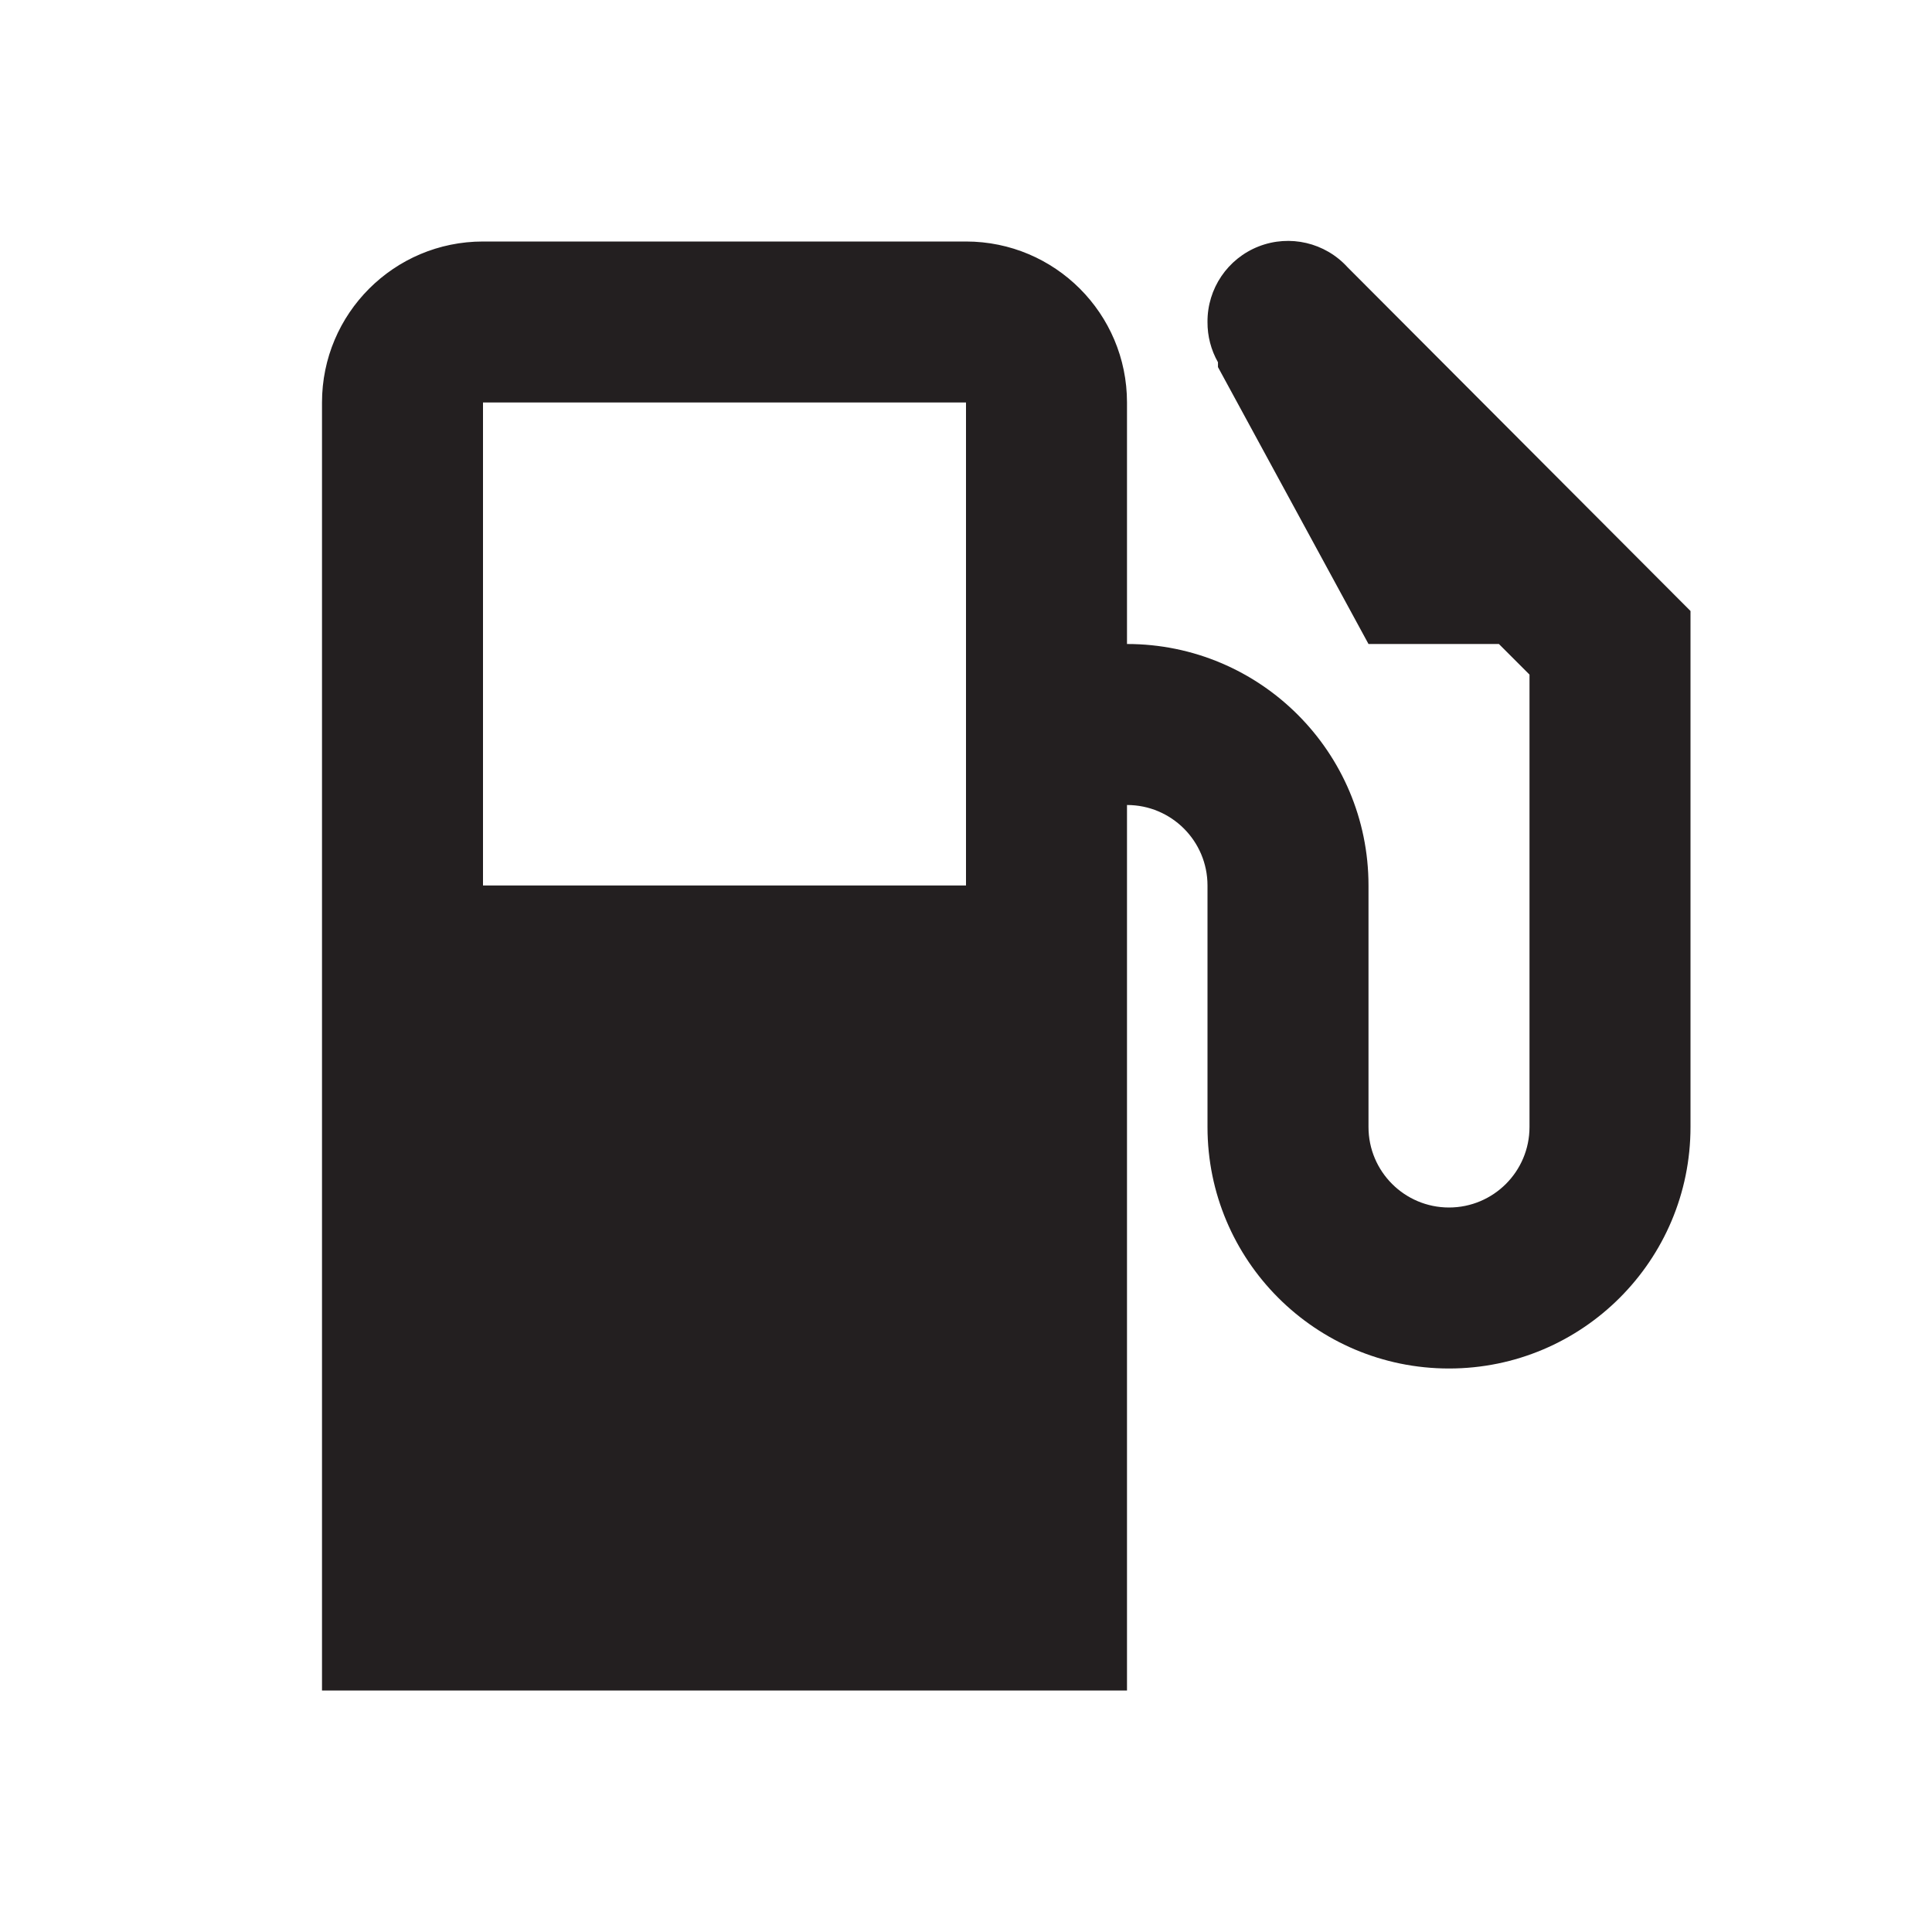
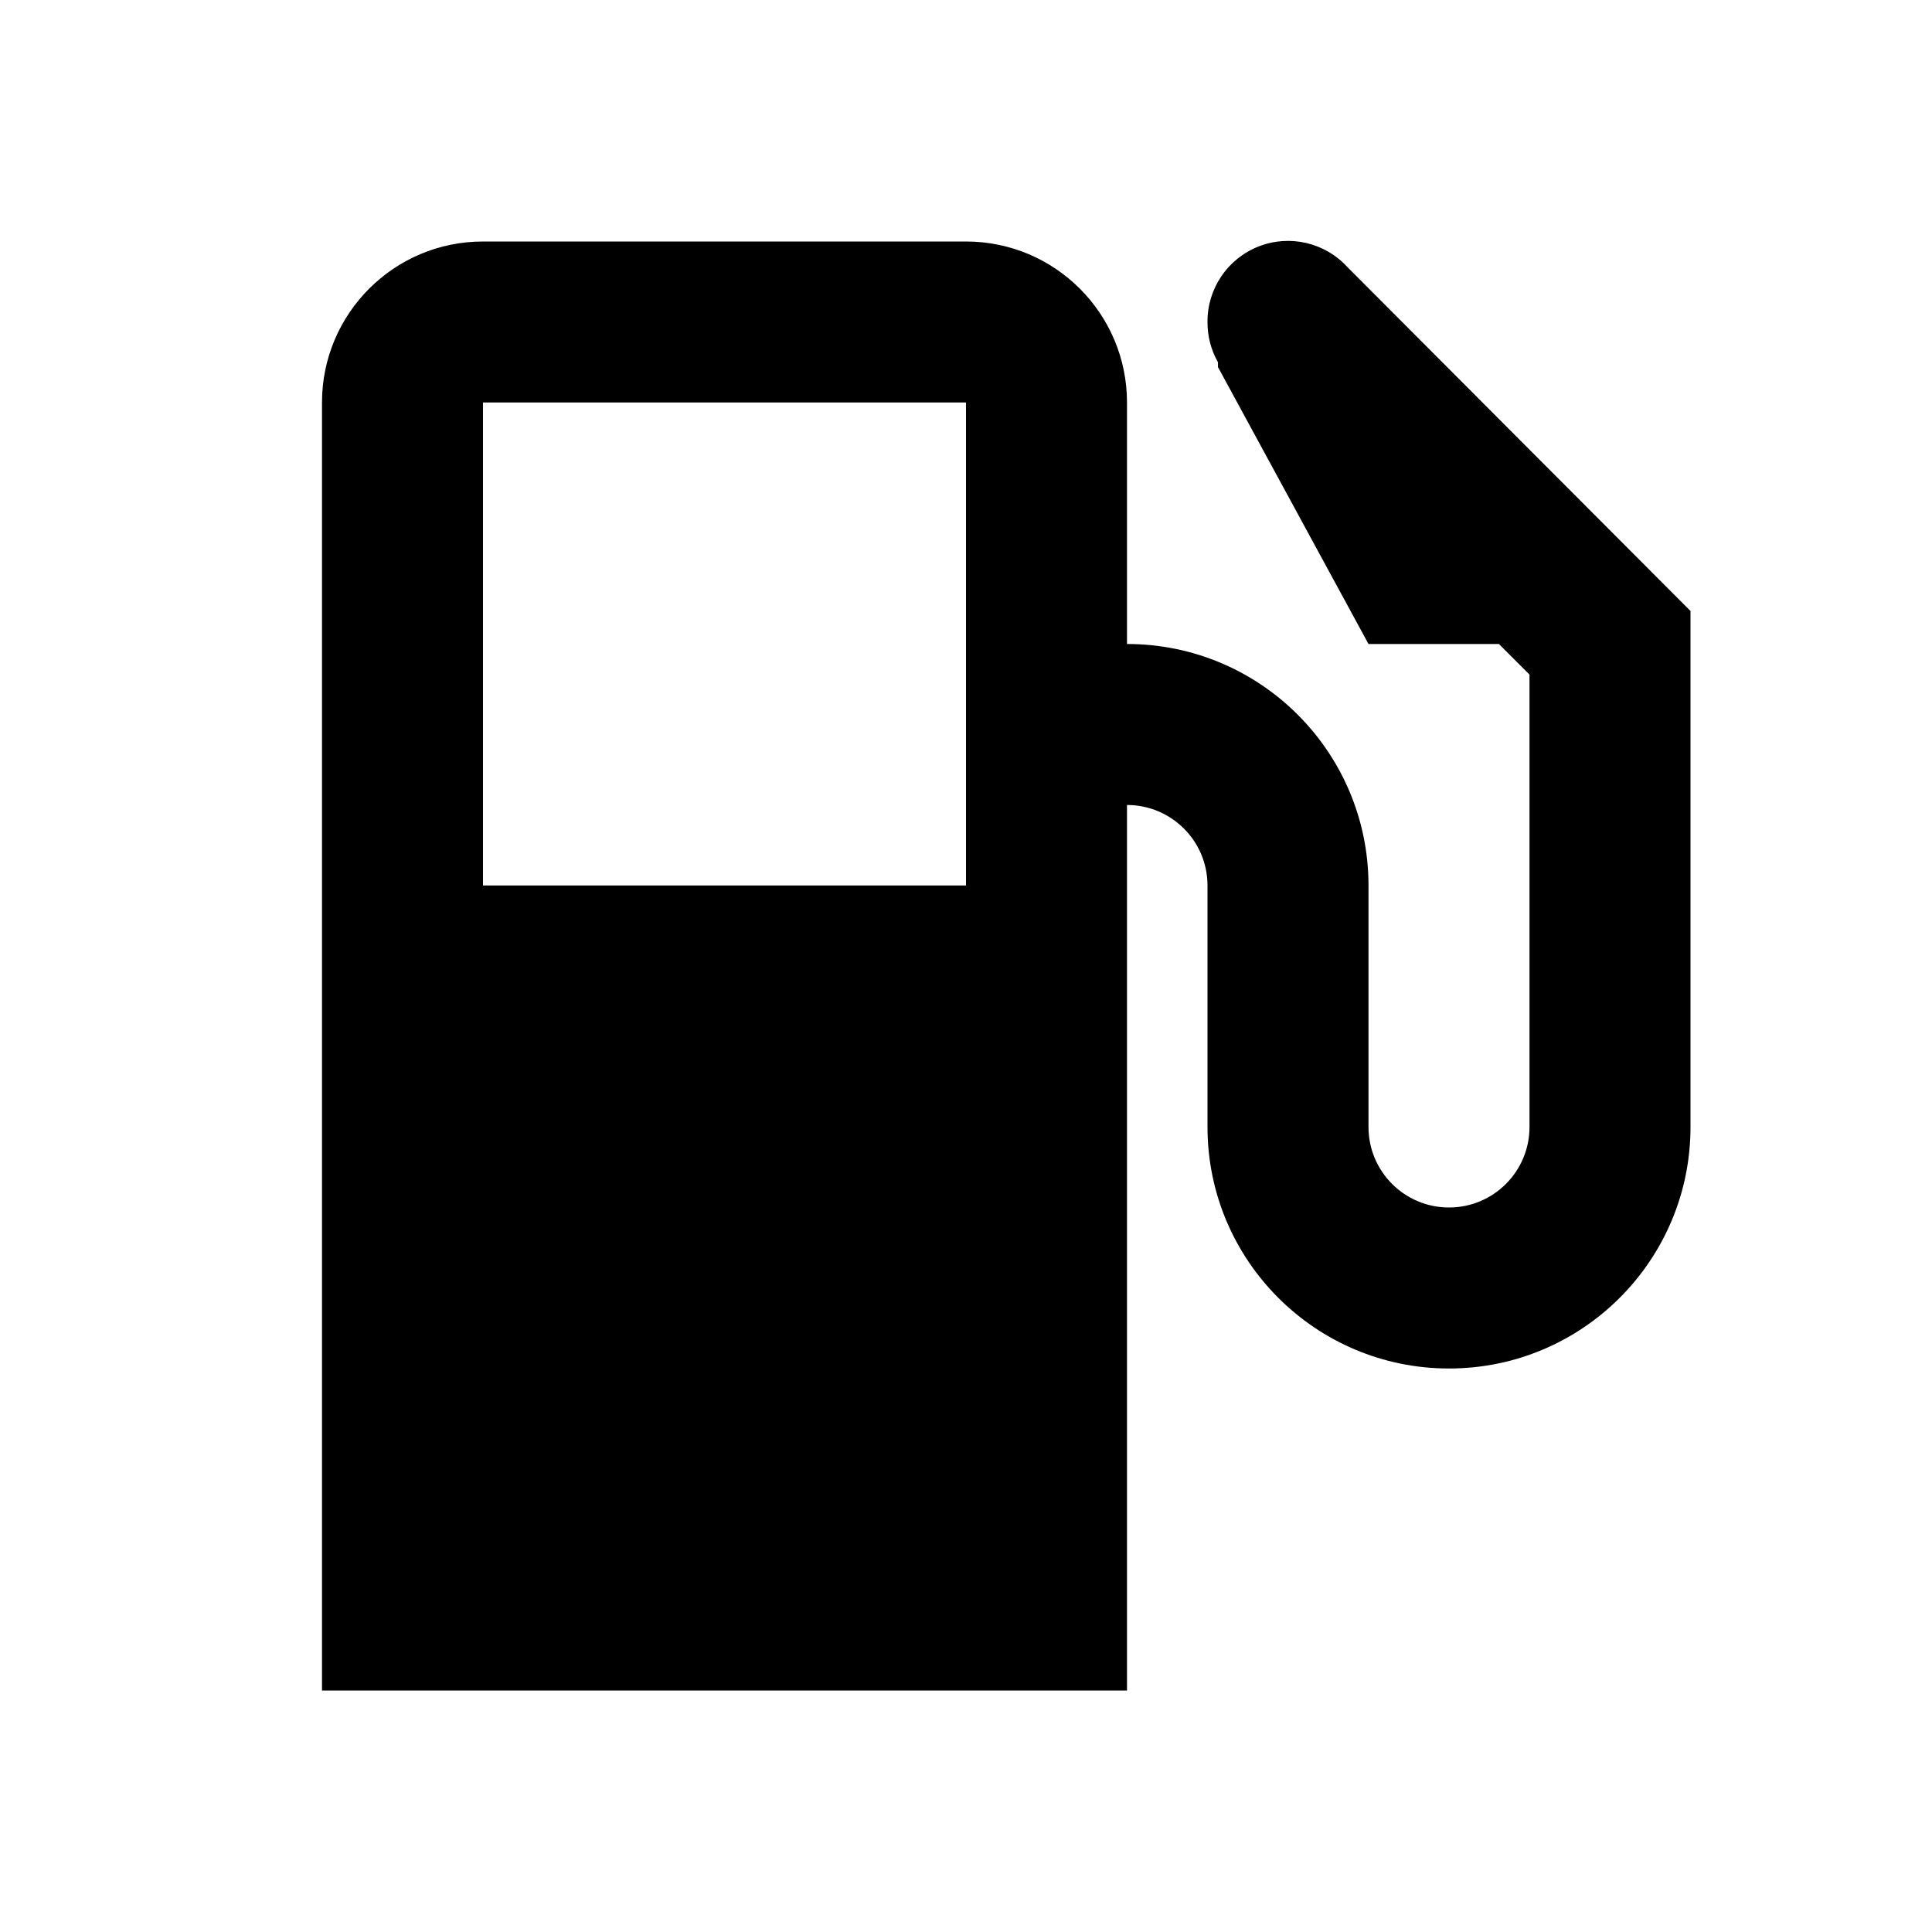
<svg xmlns="http://www.w3.org/2000/svg" xmlns:xlink="http://www.w3.org/1999/xlink" viewBox="0 0 24 24">
  <defs>
-     <symbol id="material_system_icon_border" data-name="material_system_icon_border" viewBox="0 0 48 48">
-       <rect width="48" height="48" fill="none" />
+     <symbol viewBox="0 0 48 48">
+       <path d="M0 0h48v48H0z" />
    </symbol>
  </defs>
-   <g id="icon">
-     <path d="M16.74,3.32A1,1,0,0,0,15,4h0a1,1,0,0,0,.13.5l0,.06L17,8l1.62,0,.38.38V14a1,1,0,0,1-2,0V11a3,3,0,0,0-3-3h0V5a2,2,0,0,0-2-2H6A2,2,0,0,0,4,5V21H14V10h0a1,1,0,0,1,1,1v3a3,3,0,0,0,6,0V7.59ZM12,11H6V5h6Z" fill="#231f20" />
-   </g>
-   <g id="border">
-     <use id="material_system_icon_border-3" data-name="material_system_icon_border" width="48" height="48" transform="translate(0) scale(0.5)" xlink:href="#material_system_icon_border" />
-   </g>
+   <path d="M16.74 3.32A1 1 0 0 0 15 4a1 1 0 0 0 .13.5v.06L17 8h1.62l.38.38V14a1 1 0 0 1-2 0v-3a3 3 0 0 0-3-3V5a2 2 0 0 0-2-2H6a2 2 0 0 0-2 2v16h10V10a1 1 0 0 1 1 1v3a3 3 0 0 0 6 0V7.59zM12 11H6V5h6z" />
+   <use width="48" height="48" transform="scale(.5)" xlink:href="#a" />
</svg>
